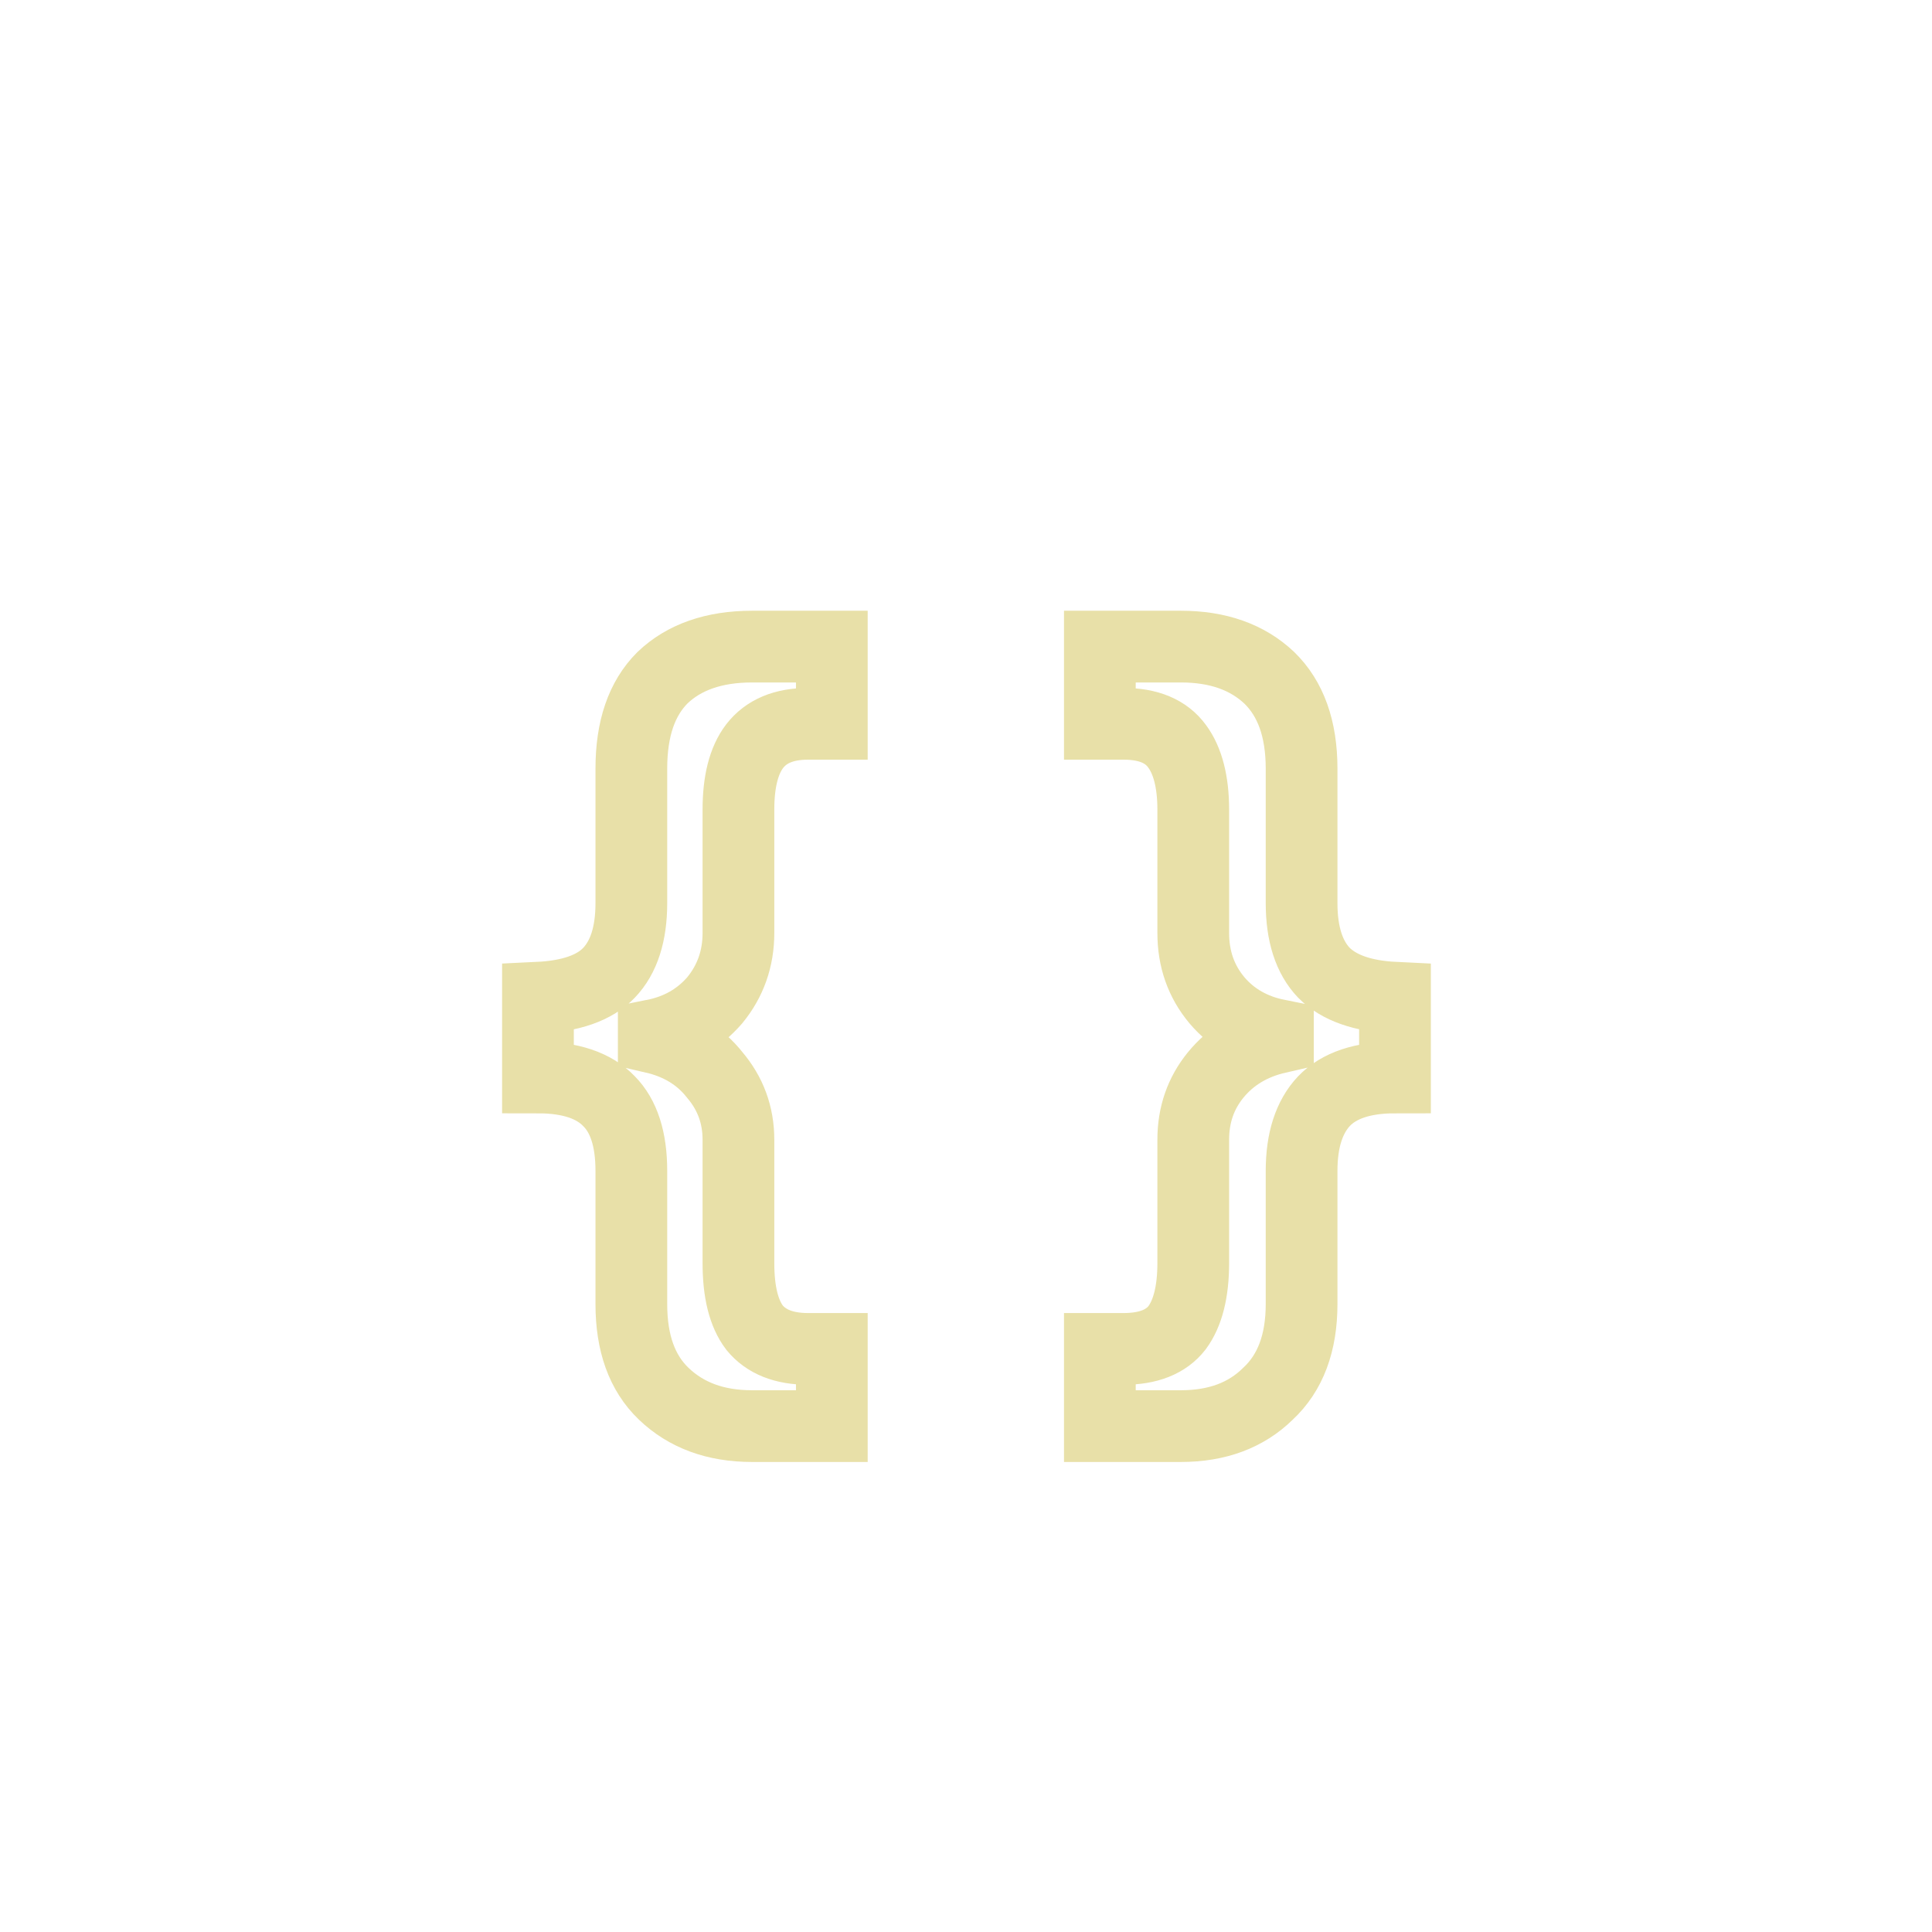
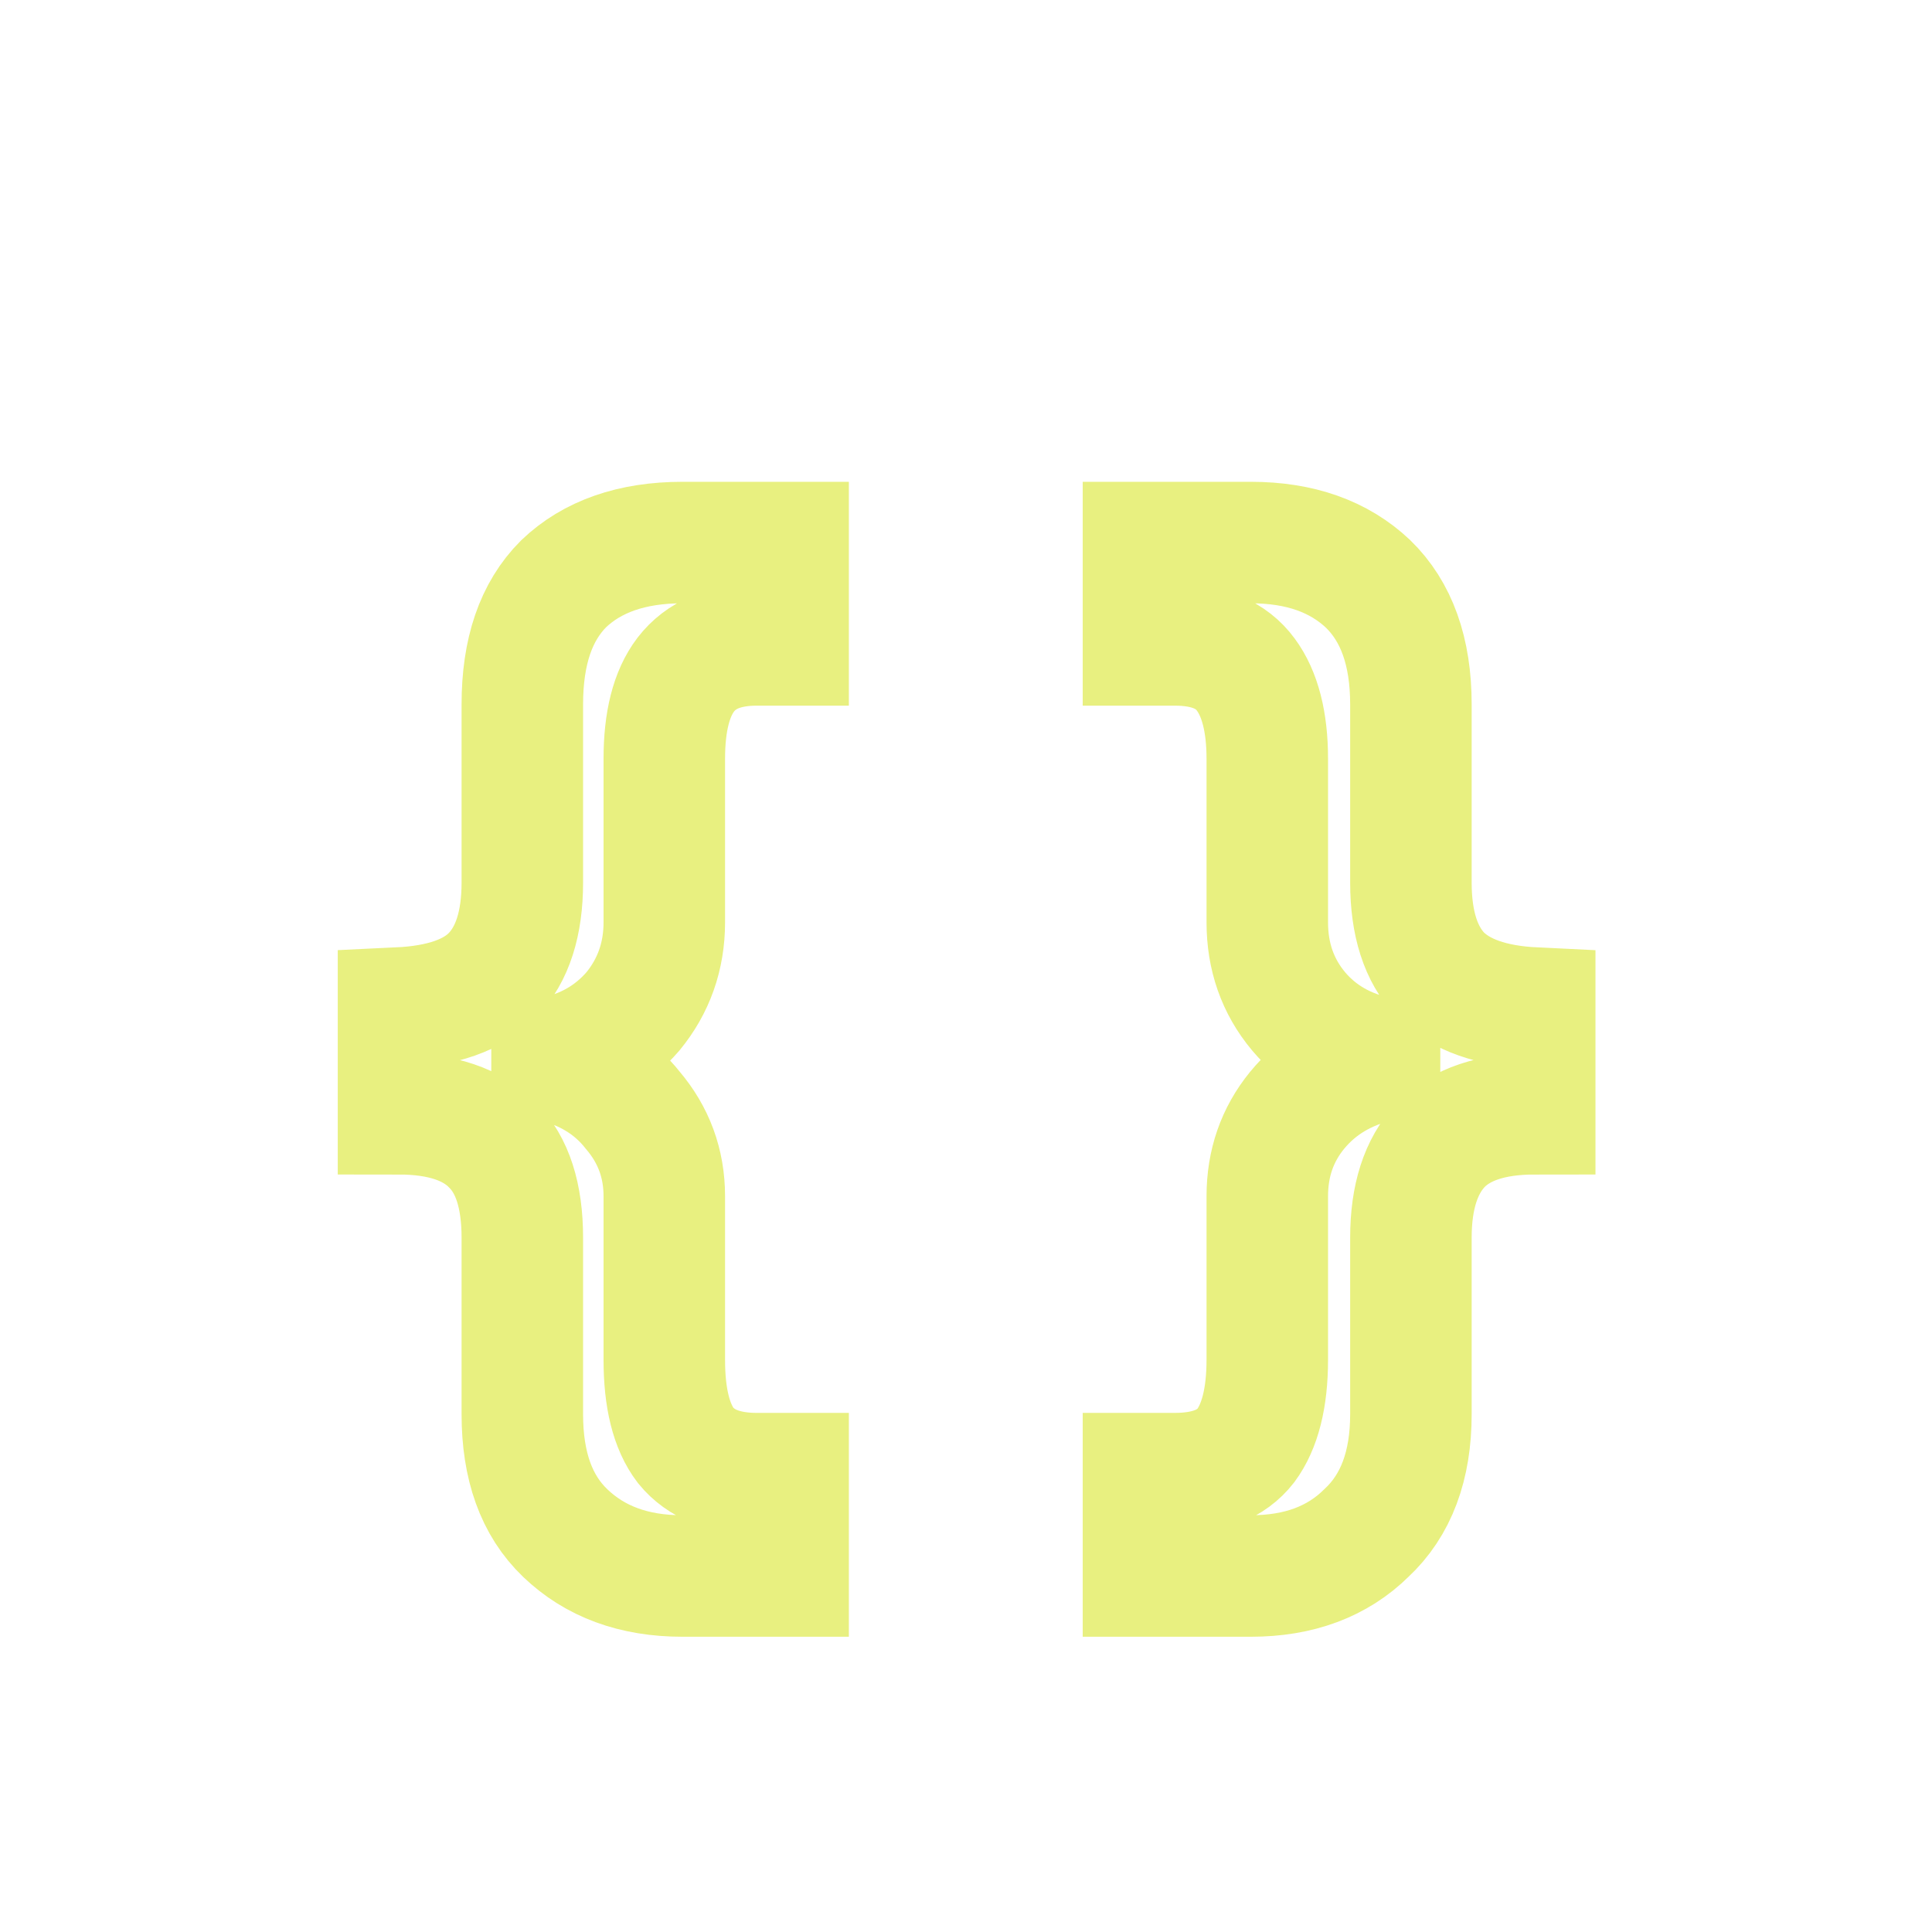
<svg xmlns="http://www.w3.org/2000/svg" viewBox="0 0 32 32">
-   <g transform="translate(16,16) scale(1.32)">
-     <text x="0" y="3.6" text-anchor="middle" font-family="Segoe UI, Arial, sans-serif" font-weight="800" font-size="10.5" fill="none" stroke="#E8E0A8" stroke-width="0.9" paint-order="stroke fill">{ }</text>
+   <g transform="translate(16,16) scale(1.75)">
+     <text x="0" y="3.6" text-anchor="middle" font-family="Segoe UI, Arial, sans-serif" font-weight="800" font-size="10.5" fill="none" stroke="#E8F080" stroke-width="1.15" paint-order="stroke fill">{ }</text>
  </g>
</svg>
